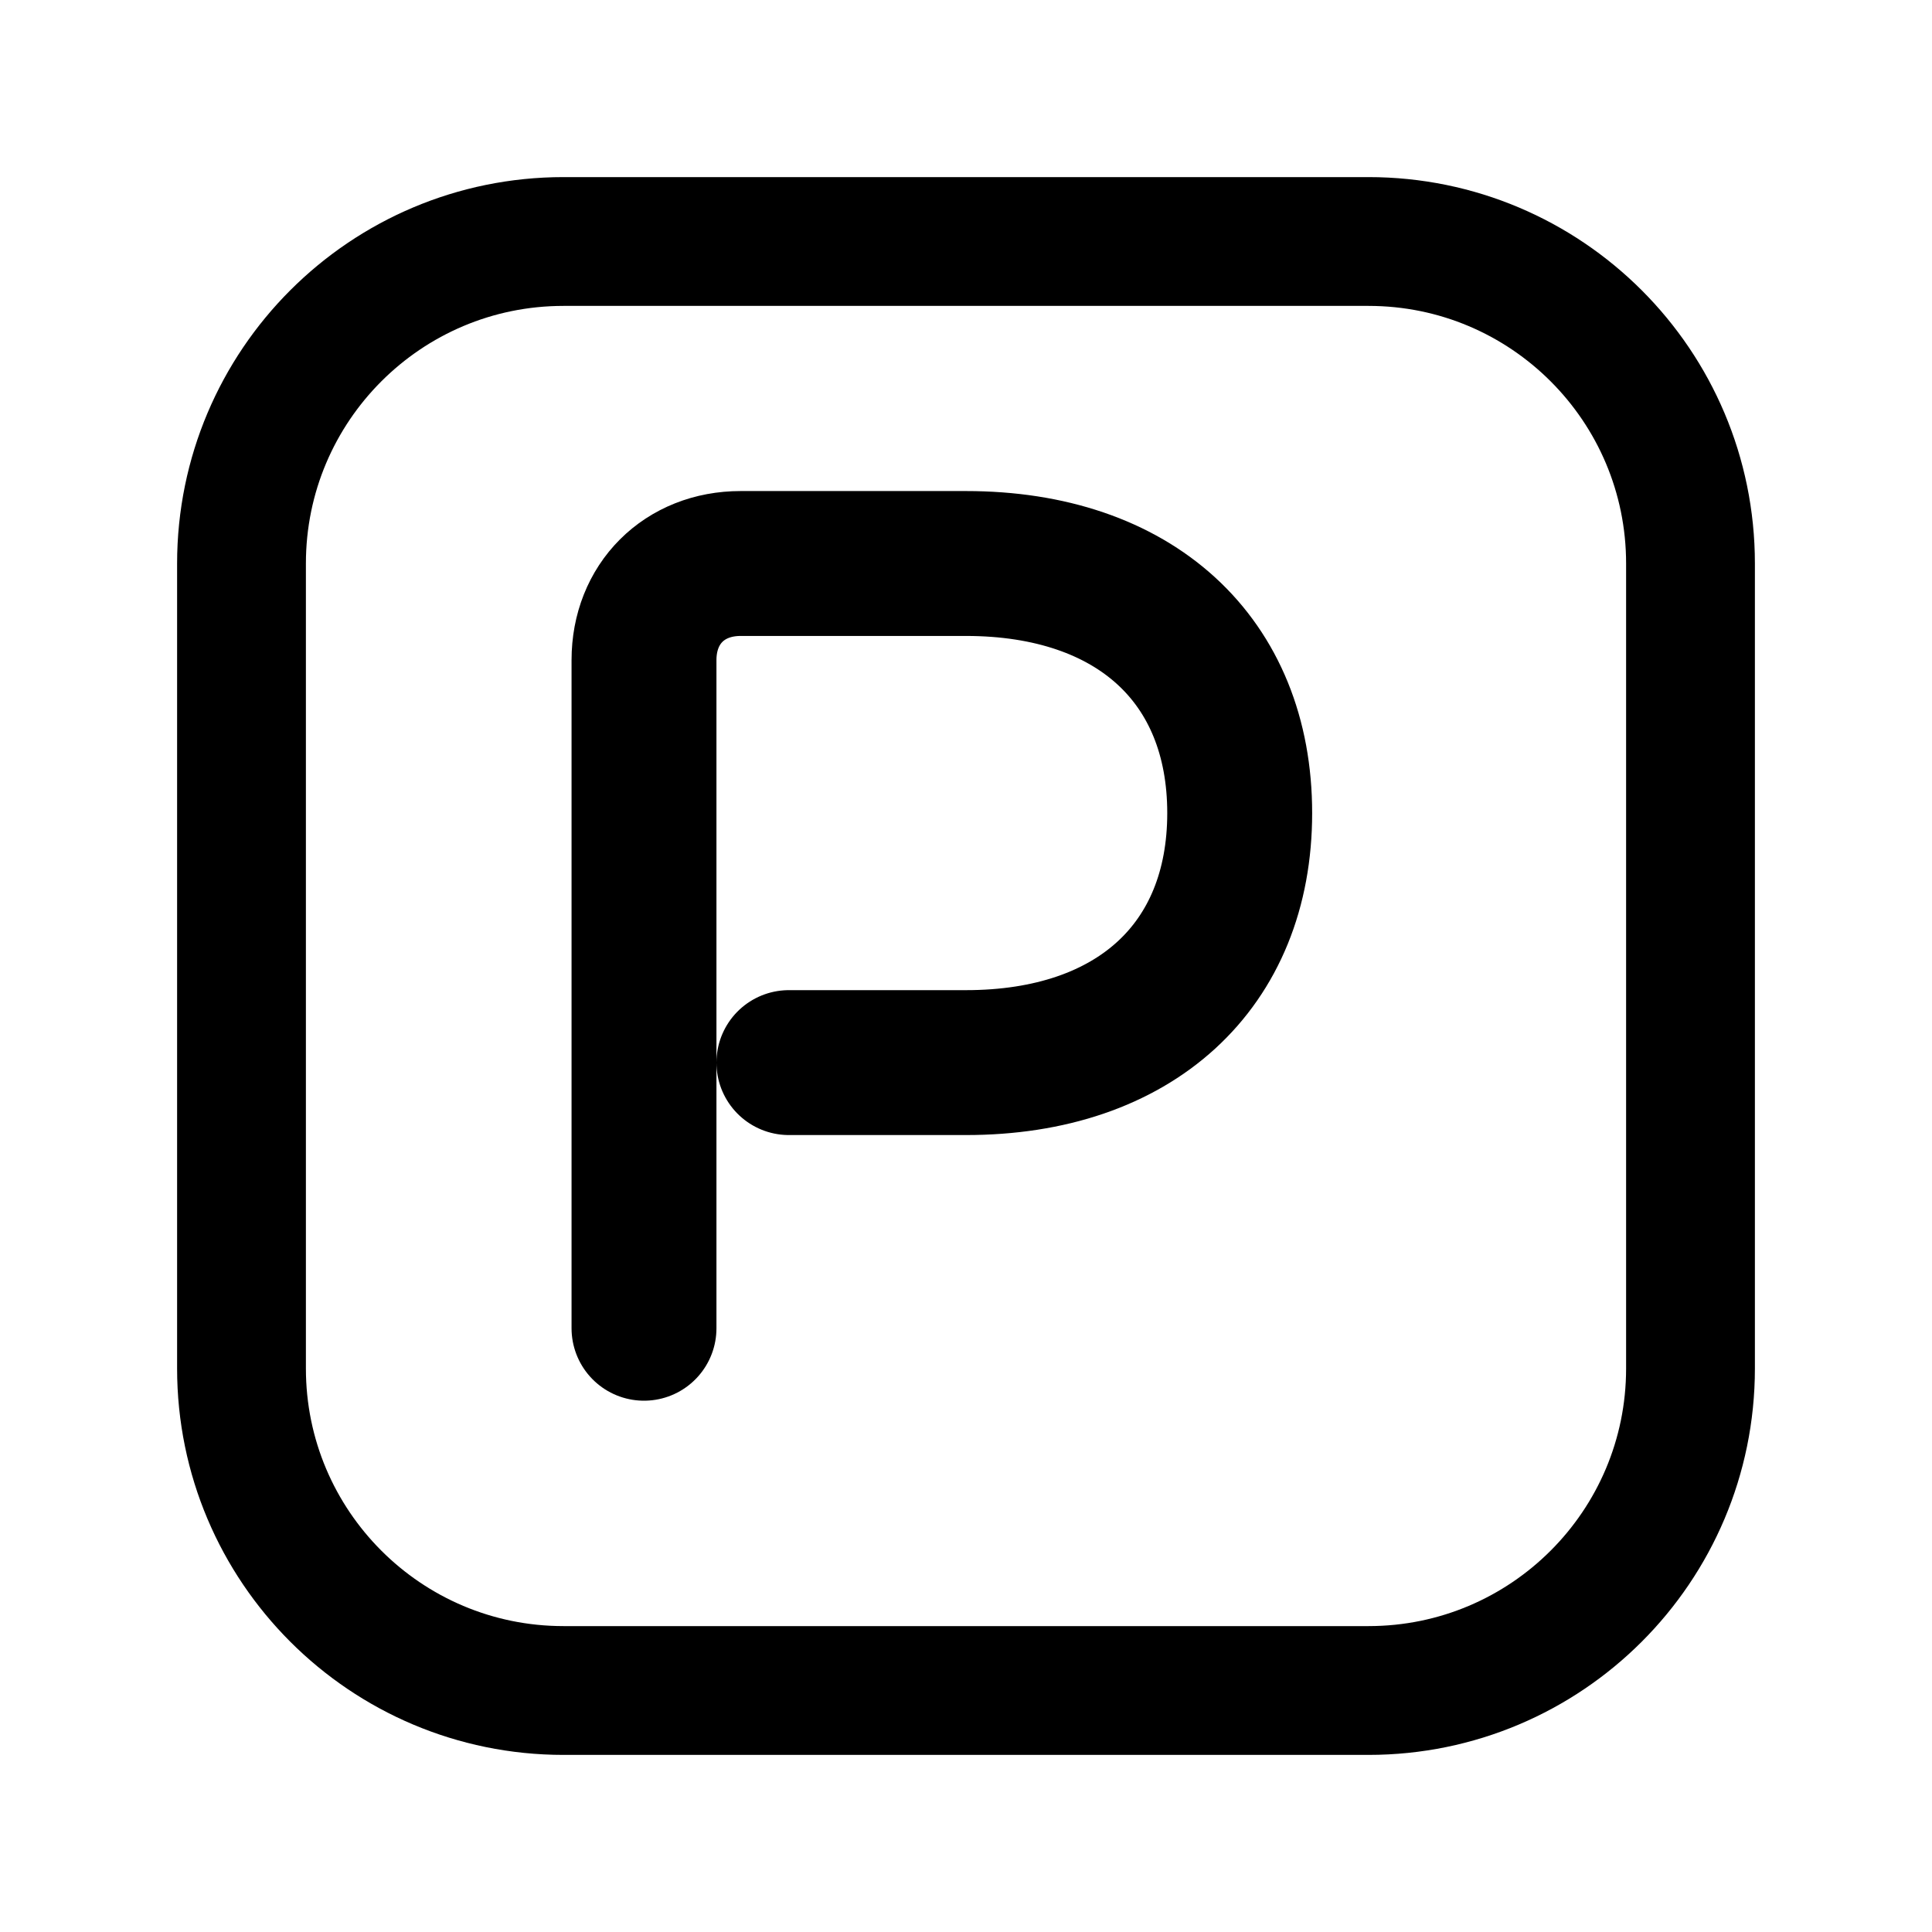
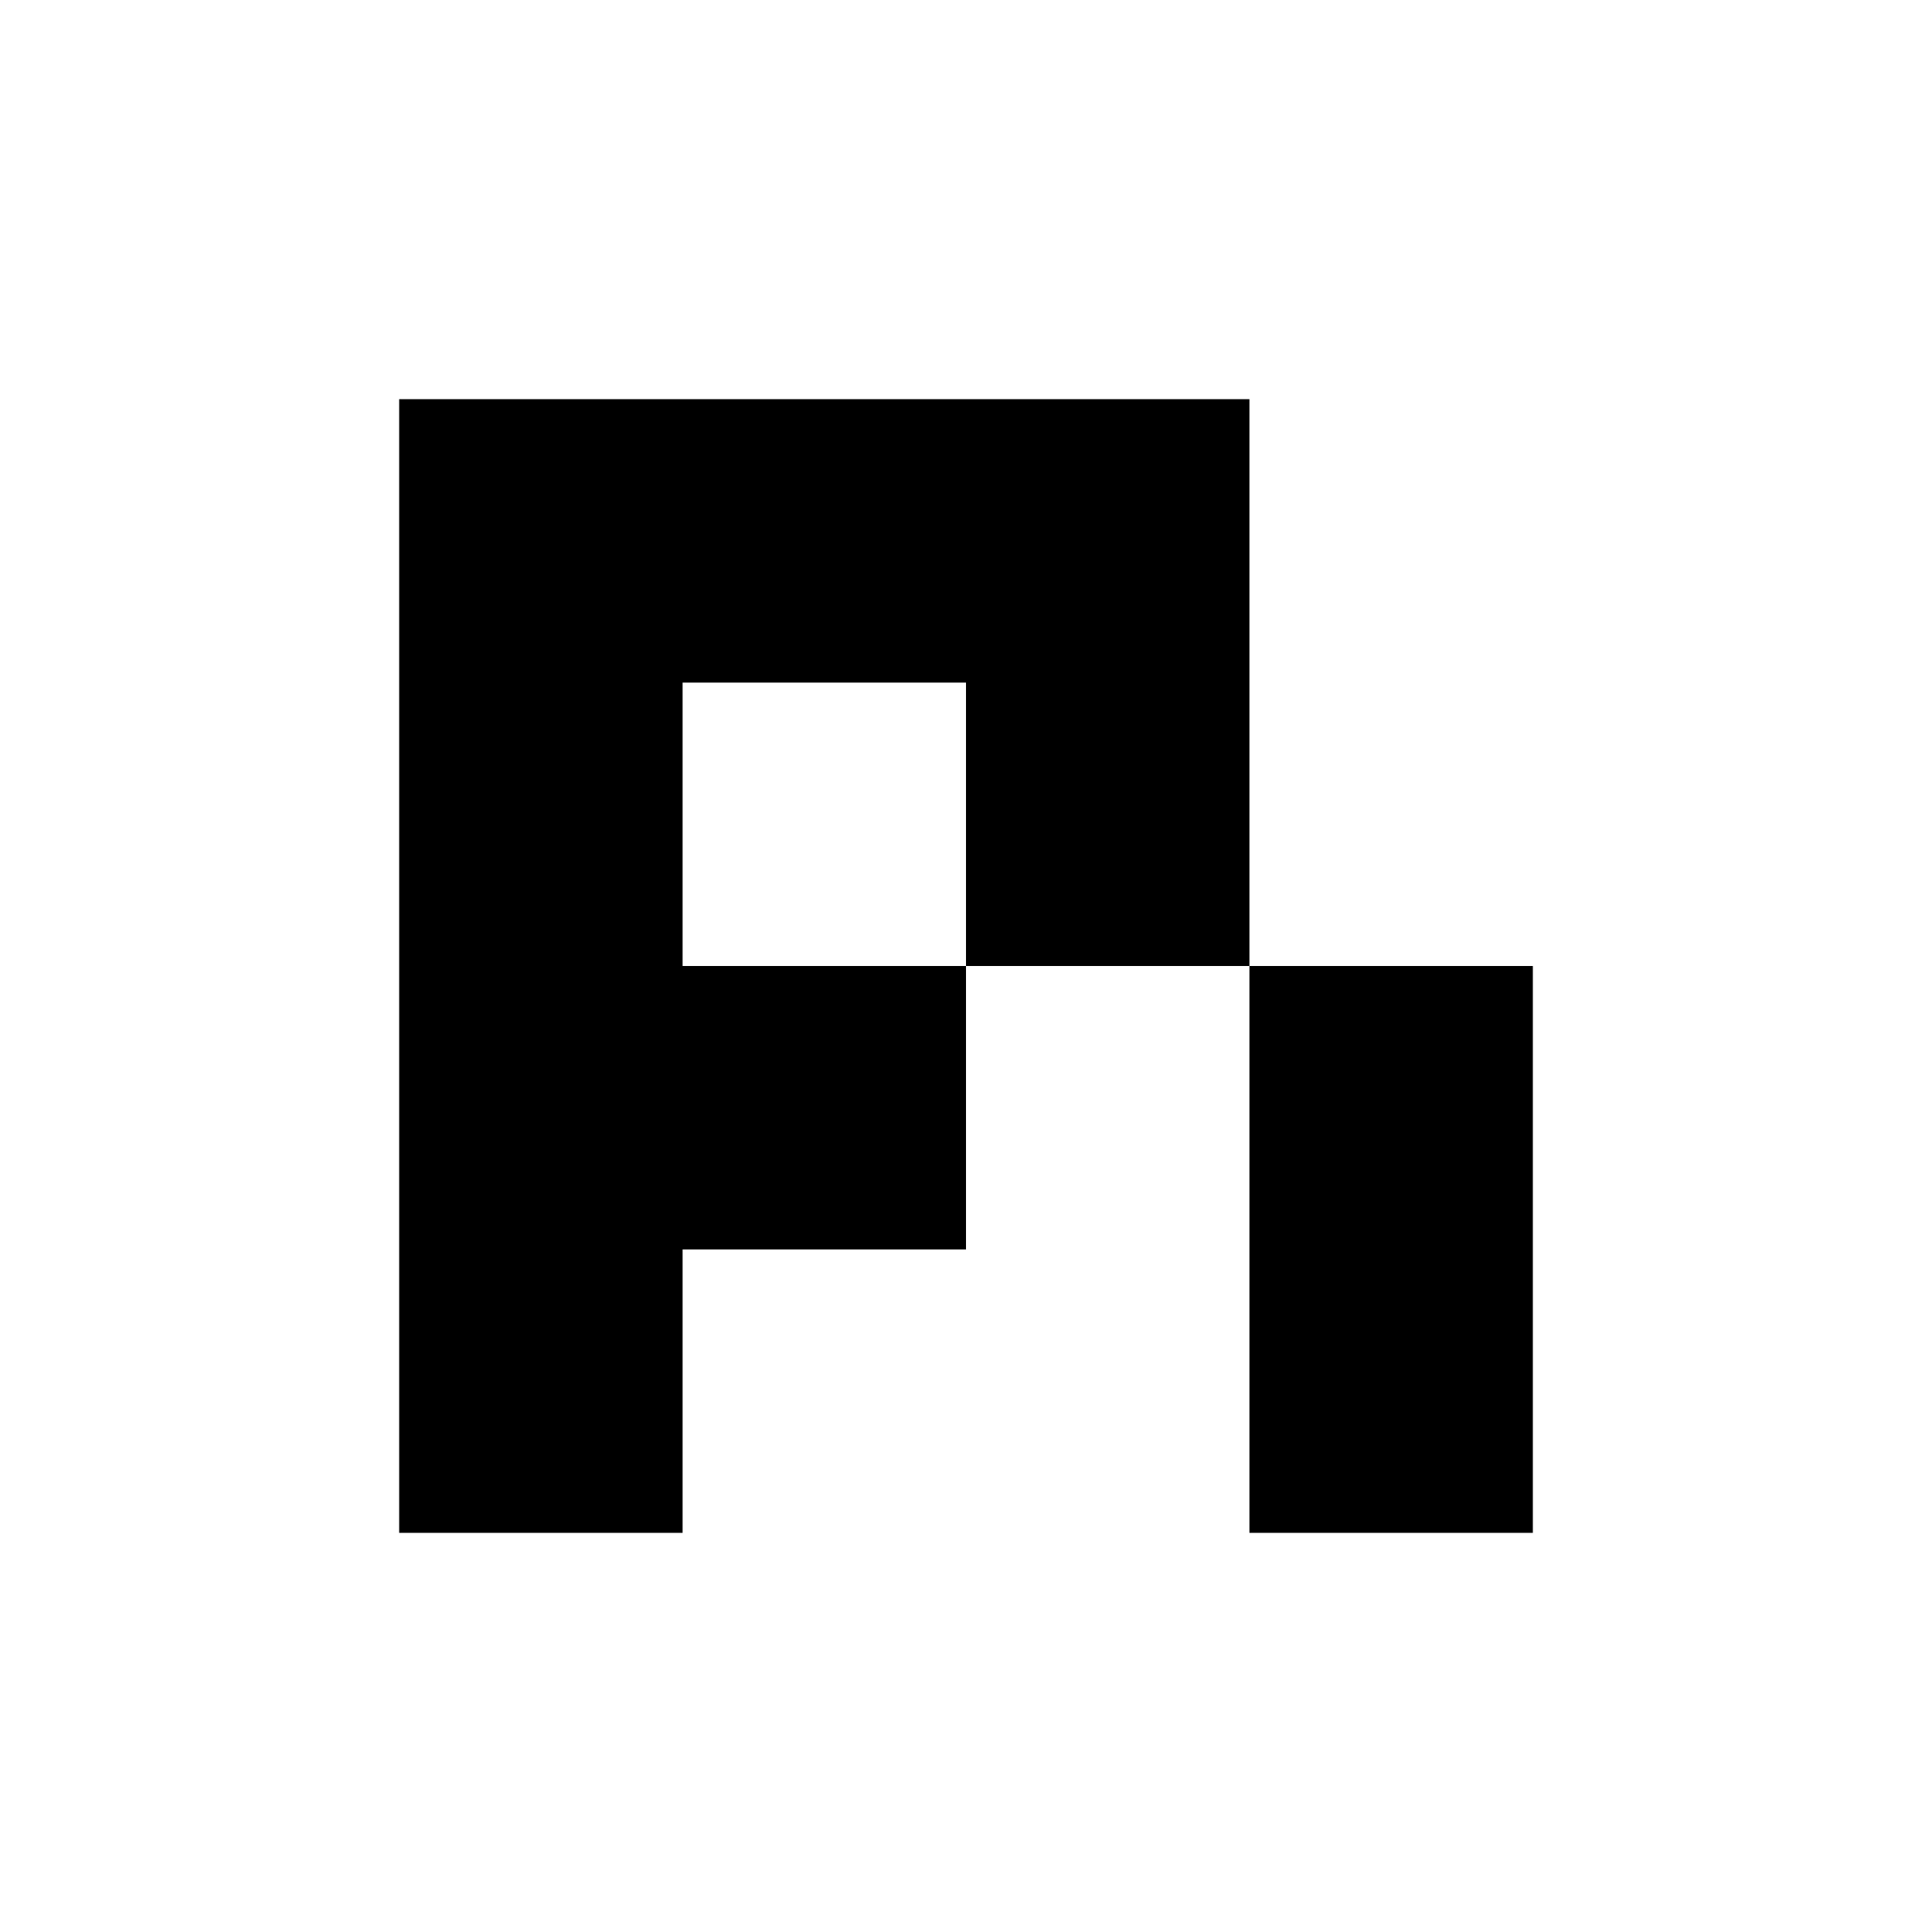
- <svg xmlns="http://www.w3.org/2000/svg" viewBox="0 0 24 24" fill="none">
-   <rect x="3" y="3" width="18" height="18" rx="4" stroke="currentColor" stroke-width="1.6" />
-   <path d="M8 16.5V8.2c0-.7.5-1.2 1.2-1.2H12c2.1 0 3.4 1.2 3.4 3.1S14.1 13.2 12 13.2H9.8" stroke="currentColor" stroke-width="1.8" stroke-linecap="round" />
+ <svg xmlns="http://www.w3.org/2000/svg" viewBox="0 0 800 800" fill="none">
+   <path fill="currentColor" fill-rule="evenodd" d="M165.29 165.29H517.36V400H400V517.36H282.65V634.72H165.29ZM282.65 282.65V400H400V282.65Z" />
+   <path fill="currentColor" d="M517.36 400H634.72V634.72H517.36Z" />
</svg>
